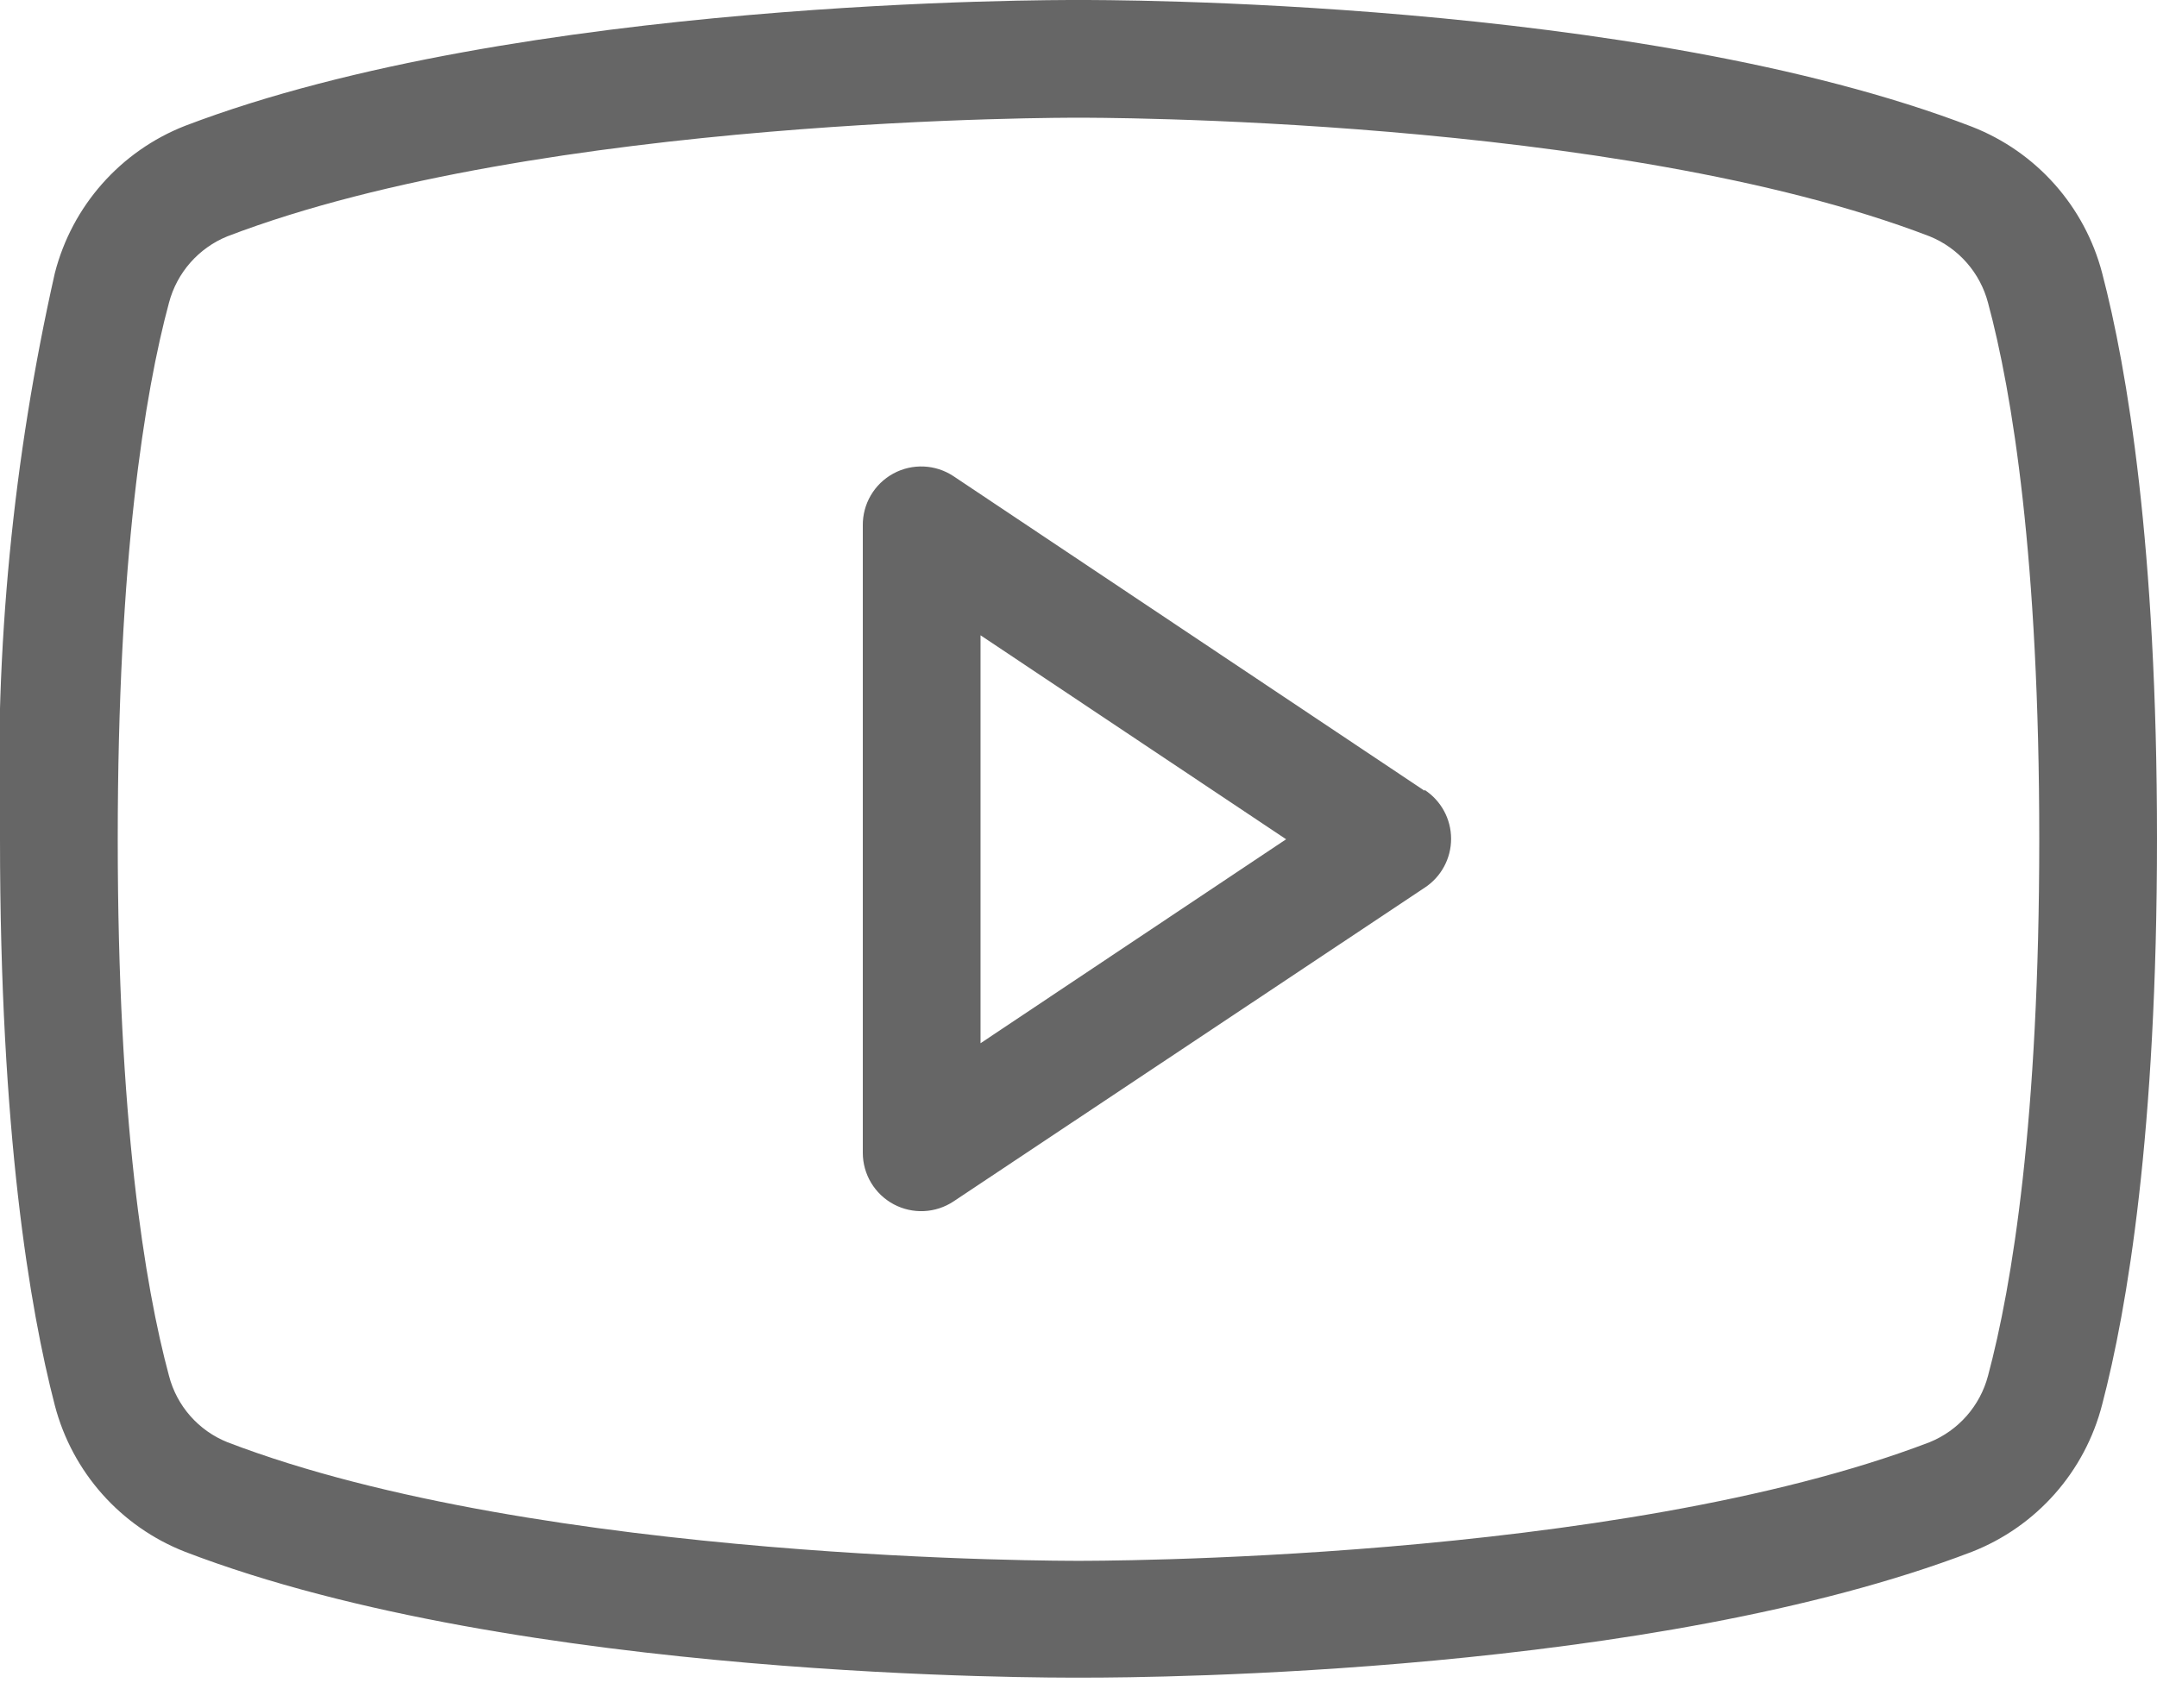
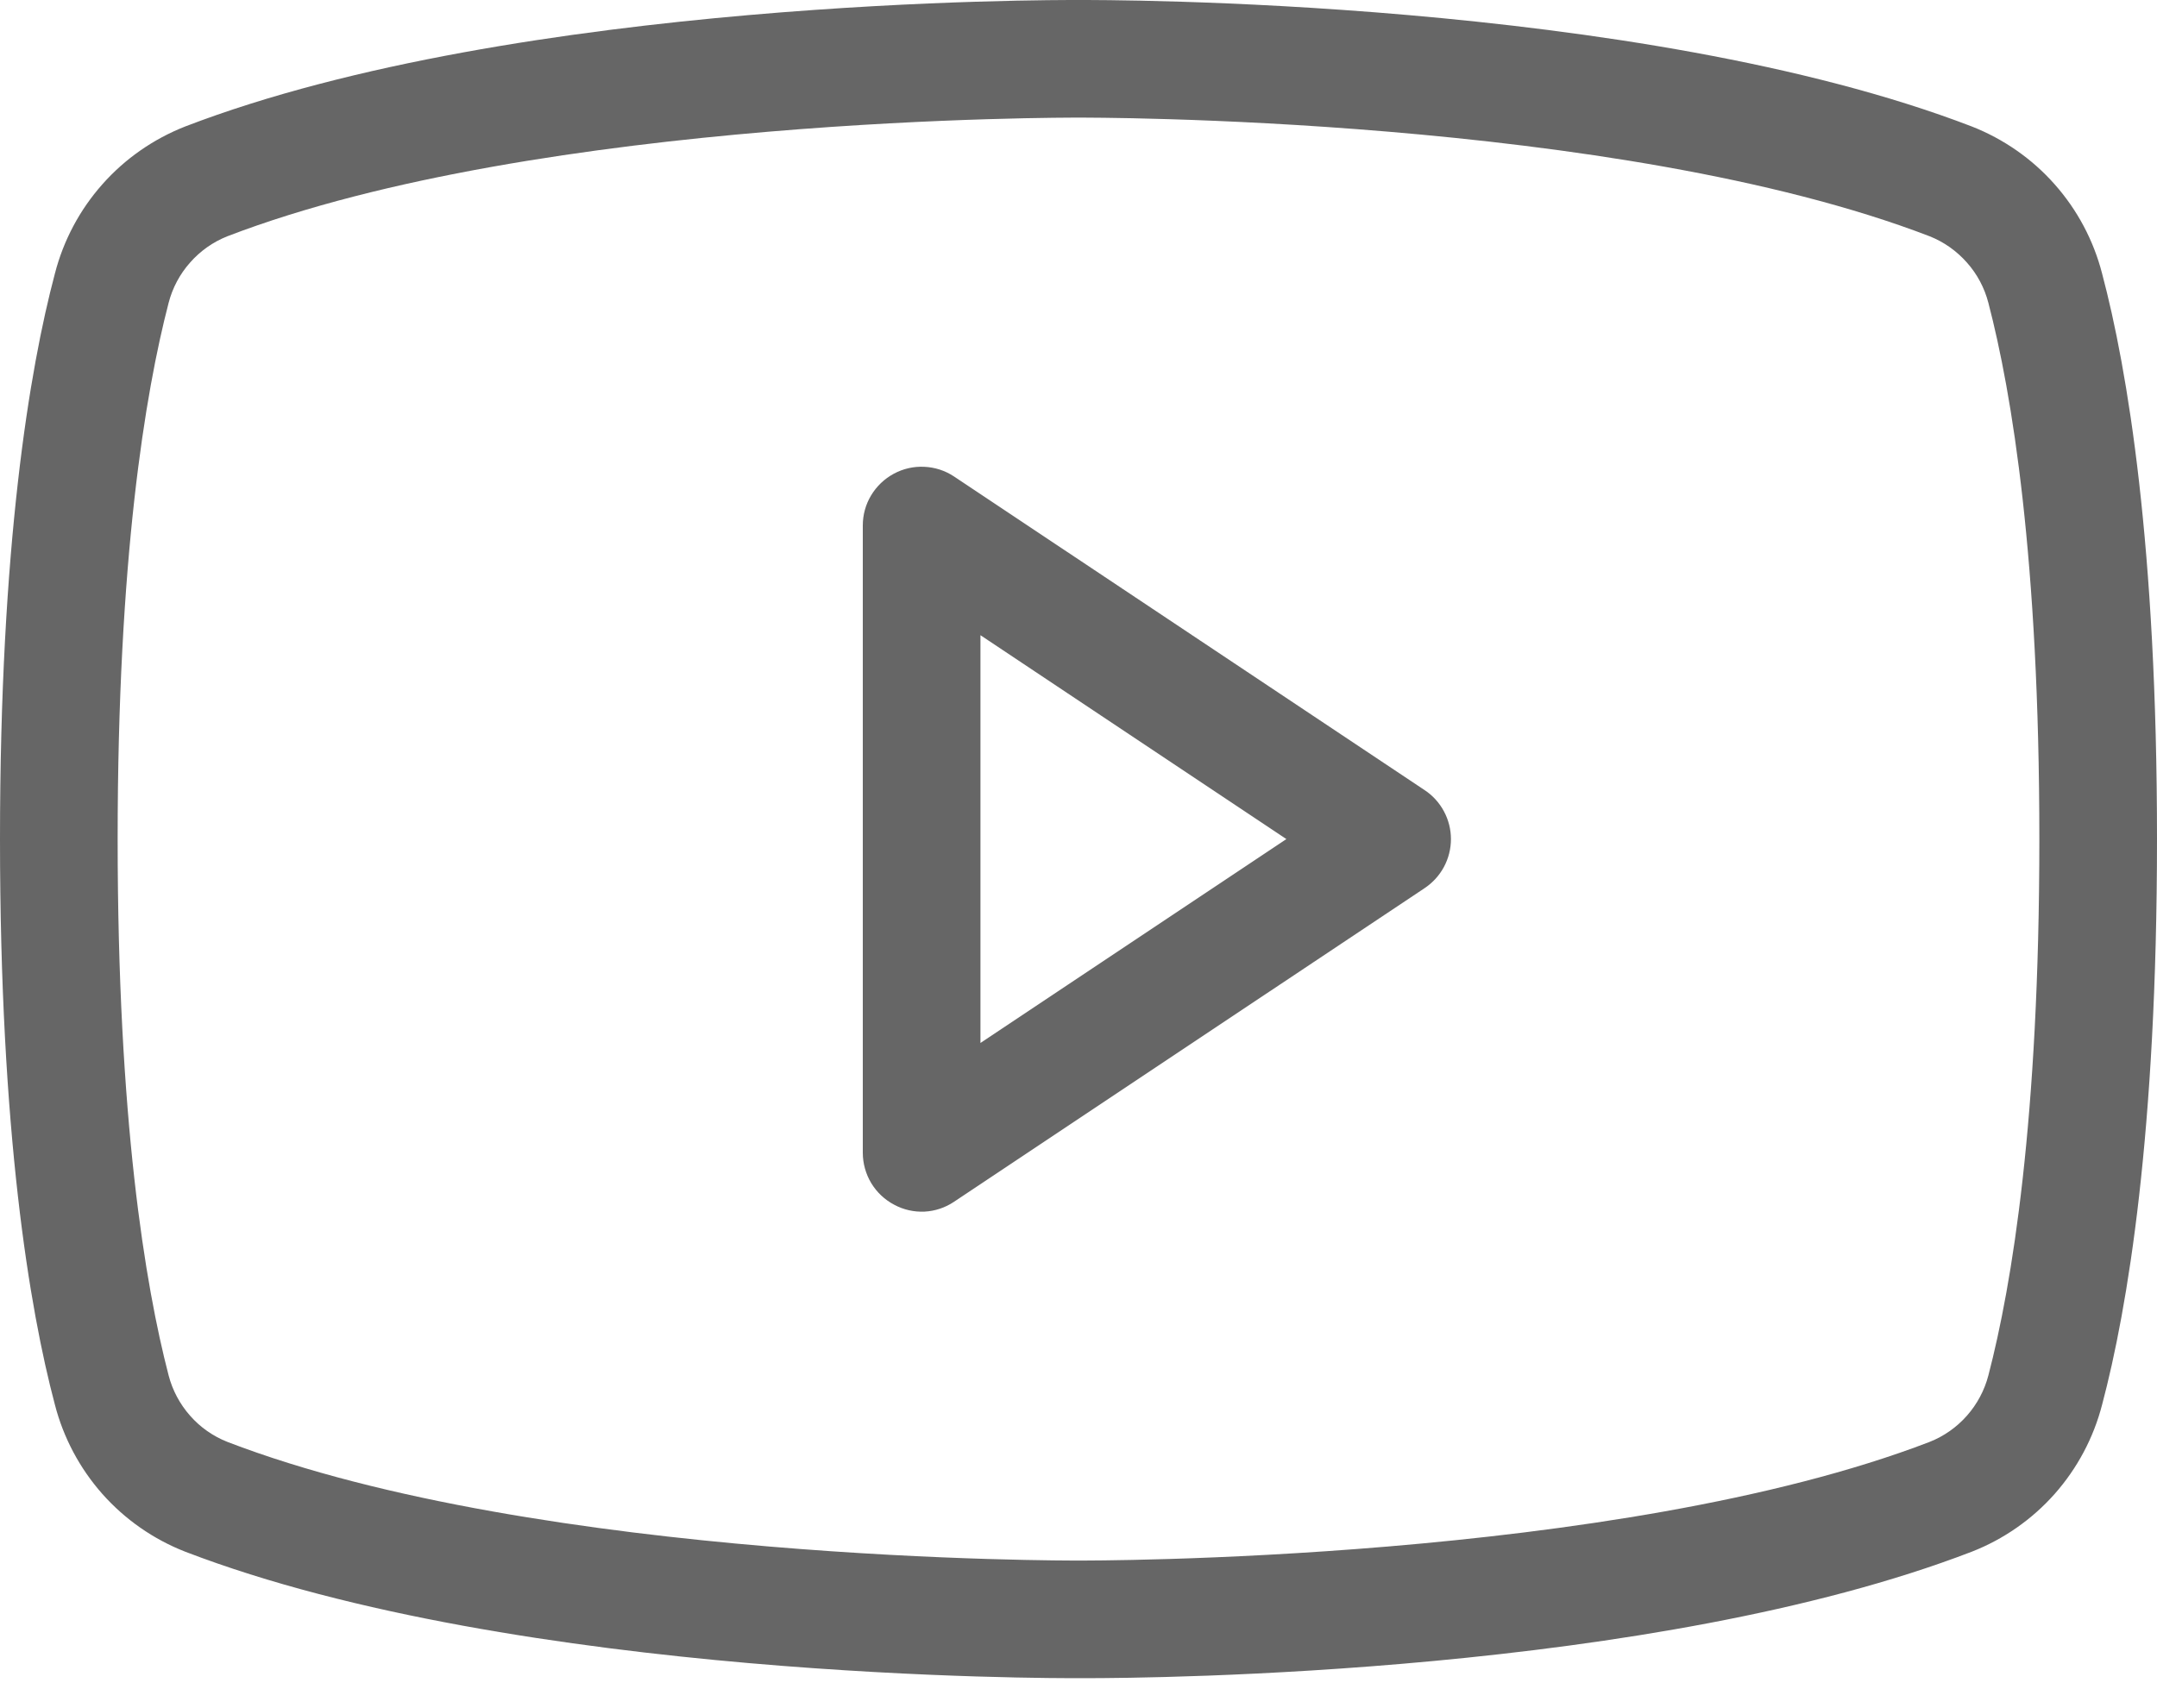
- <svg xmlns="http://www.w3.org/2000/svg" viewBox="0 0 24 19" fill="none">
-   <path d="m15.85 8.8-5.24-3.5a.65.65 0 0 0-1.01.55v6.98a.65.65 0 0 0 1.01.54l5.24-3.49a.65.65 0 0 0 0-1.09Zm-4.94 2.8v-4.53l3.4 2.27-3.4 2.27Zm12.48-8.56a2.4 2.4 0 0 0-1.45-1.63c-3.72-1.43-9.69-1.41-9.94-1.41s-6.22-.02-9.94 1.4a2.4 2.4 0 0 0-1.45 1.64 25.32 25.32 0 0 0-.61 6.3c0 3.26.33 5.22.61 6.3a2.4 2.4 0 0 0 1.45 1.63c3.72 1.43 9.69 1.4 9.94 1.4h.08c.75 0 6.31-.04 9.86-1.4a2.4 2.4 0 0 0 1.45-1.64c.28-1.07.61-3.03.61-6.3 0-3.25-.33-5.22-.61-6.29Zm-1.27 12.27a1.1 1.1 0 0 1-.65.74c-3.5 1.34-9.4 1.32-9.47 1.32-.07 0-5.98.02-9.47-1.32a1.09 1.09 0 0 1-.65-.74c-.27-1-.57-2.85-.57-5.97 0-3.12.3-4.97.57-5.97a1.1 1.1 0 0 1 .65-.74c3.5-1.34 9.4-1.32 9.47-1.32.07 0 5.98-.02 9.47 1.32a1.1 1.1 0 0 1 .65.74c.27 1 .57 2.85.57 5.97 0 3.12-.3 4.96-.57 5.97Z" fill="#666" />
+ <svg xmlns="http://www.w3.org/2000/svg" width="24" height="19" viewBox="0 0 24 19" fill="none">
+   <path d="M15.851 8.793L10.614 5.302C10.516 5.237 10.402 5.2 10.284 5.195C10.166 5.189 10.049 5.216 9.945 5.272C9.841 5.328 9.754 5.411 9.693 5.512C9.632 5.613 9.6 5.729 9.6 5.847V12.829C9.6 12.948 9.633 13.065 9.694 13.167C9.756 13.269 9.844 13.352 9.949 13.407C10.052 13.463 10.169 13.489 10.286 13.484C10.404 13.478 10.517 13.44 10.614 13.375L15.851 9.884C15.941 9.824 16.015 9.743 16.066 9.648C16.117 9.553 16.144 9.446 16.144 9.338C16.144 9.23 16.117 9.124 16.066 9.029C16.015 8.934 15.941 8.852 15.851 8.793ZM10.909 11.607V7.069L14.313 9.338L10.909 11.607ZM23.389 3.044C23.294 2.675 23.113 2.335 22.861 2.051C22.609 1.766 22.292 1.546 21.938 1.407C18.218 -0.022 12.251 1.91553e-05 12 1.91553e-05C11.749 1.91553e-05 5.782 -0.022 2.062 1.407C1.708 1.546 1.391 1.766 1.139 2.051C0.887 2.335 0.706 2.675 0.611 3.044C0.327 4.113 0 6.076 0 9.338C0 12.6 0.327 14.564 0.611 15.633C0.706 16.001 0.887 16.341 1.139 16.626C1.391 16.91 1.708 17.131 2.062 17.269C5.782 18.698 11.749 18.676 12 18.676H12.076C12.829 18.676 18.393 18.633 21.938 17.269C22.292 17.131 22.609 16.91 22.861 16.626C23.113 16.341 23.294 16.001 23.389 15.633C23.673 14.564 24 12.6 24 9.338C24 6.076 23.673 4.113 23.389 3.044ZM22.124 15.306C22.081 15.472 21.999 15.626 21.885 15.755C21.771 15.884 21.629 15.984 21.469 16.047C17.978 17.389 12.066 17.367 12 17.367C11.934 17.367 6.022 17.389 2.531 16.047C2.371 15.984 2.228 15.884 2.115 15.755C2.001 15.626 1.919 15.472 1.876 15.306C1.615 14.302 1.309 12.458 1.309 9.338C1.309 6.218 1.615 4.375 1.876 3.371C1.919 3.204 2.001 3.05 2.115 2.922C2.228 2.793 2.371 2.692 2.531 2.629C6.022 1.287 11.934 1.309 12 1.309C12.066 1.309 17.978 1.287 21.469 2.629C21.629 2.692 21.771 2.793 21.885 2.922C21.999 3.05 22.081 3.204 22.124 3.371C22.386 4.375 22.691 6.218 22.691 9.338C22.691 12.458 22.386 14.302 22.124 15.306Z" fill="#666666" />
</svg>
